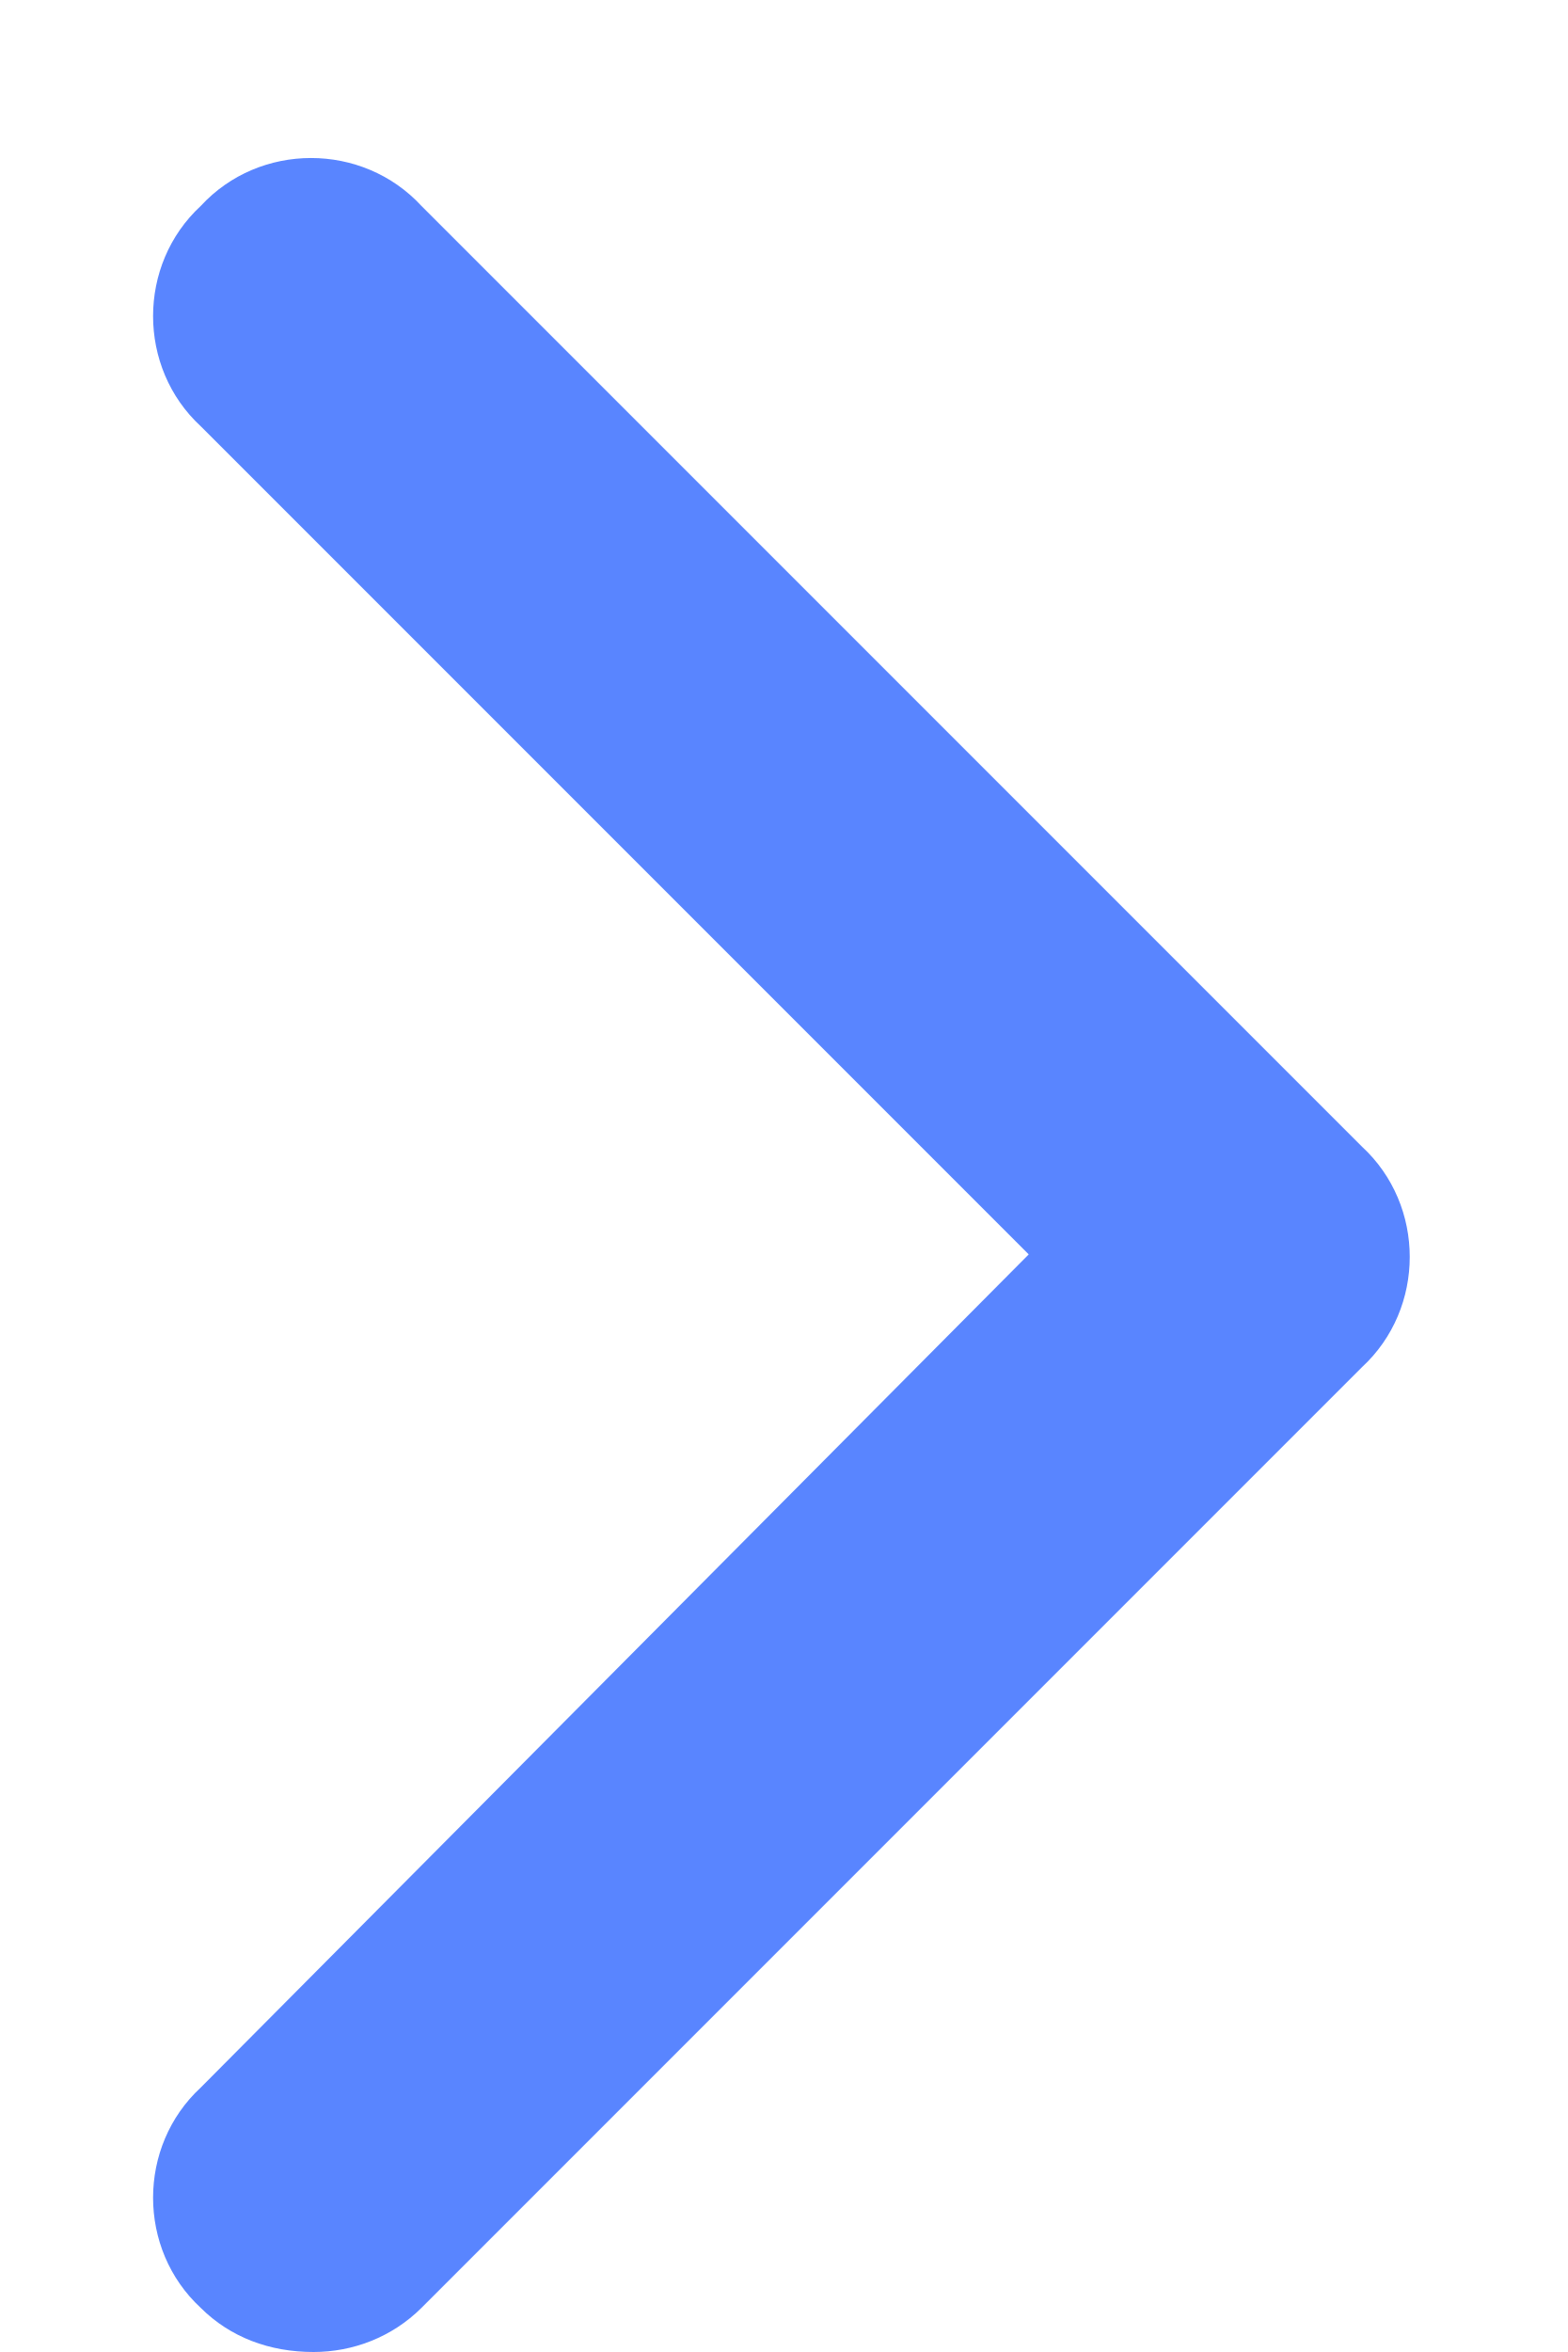
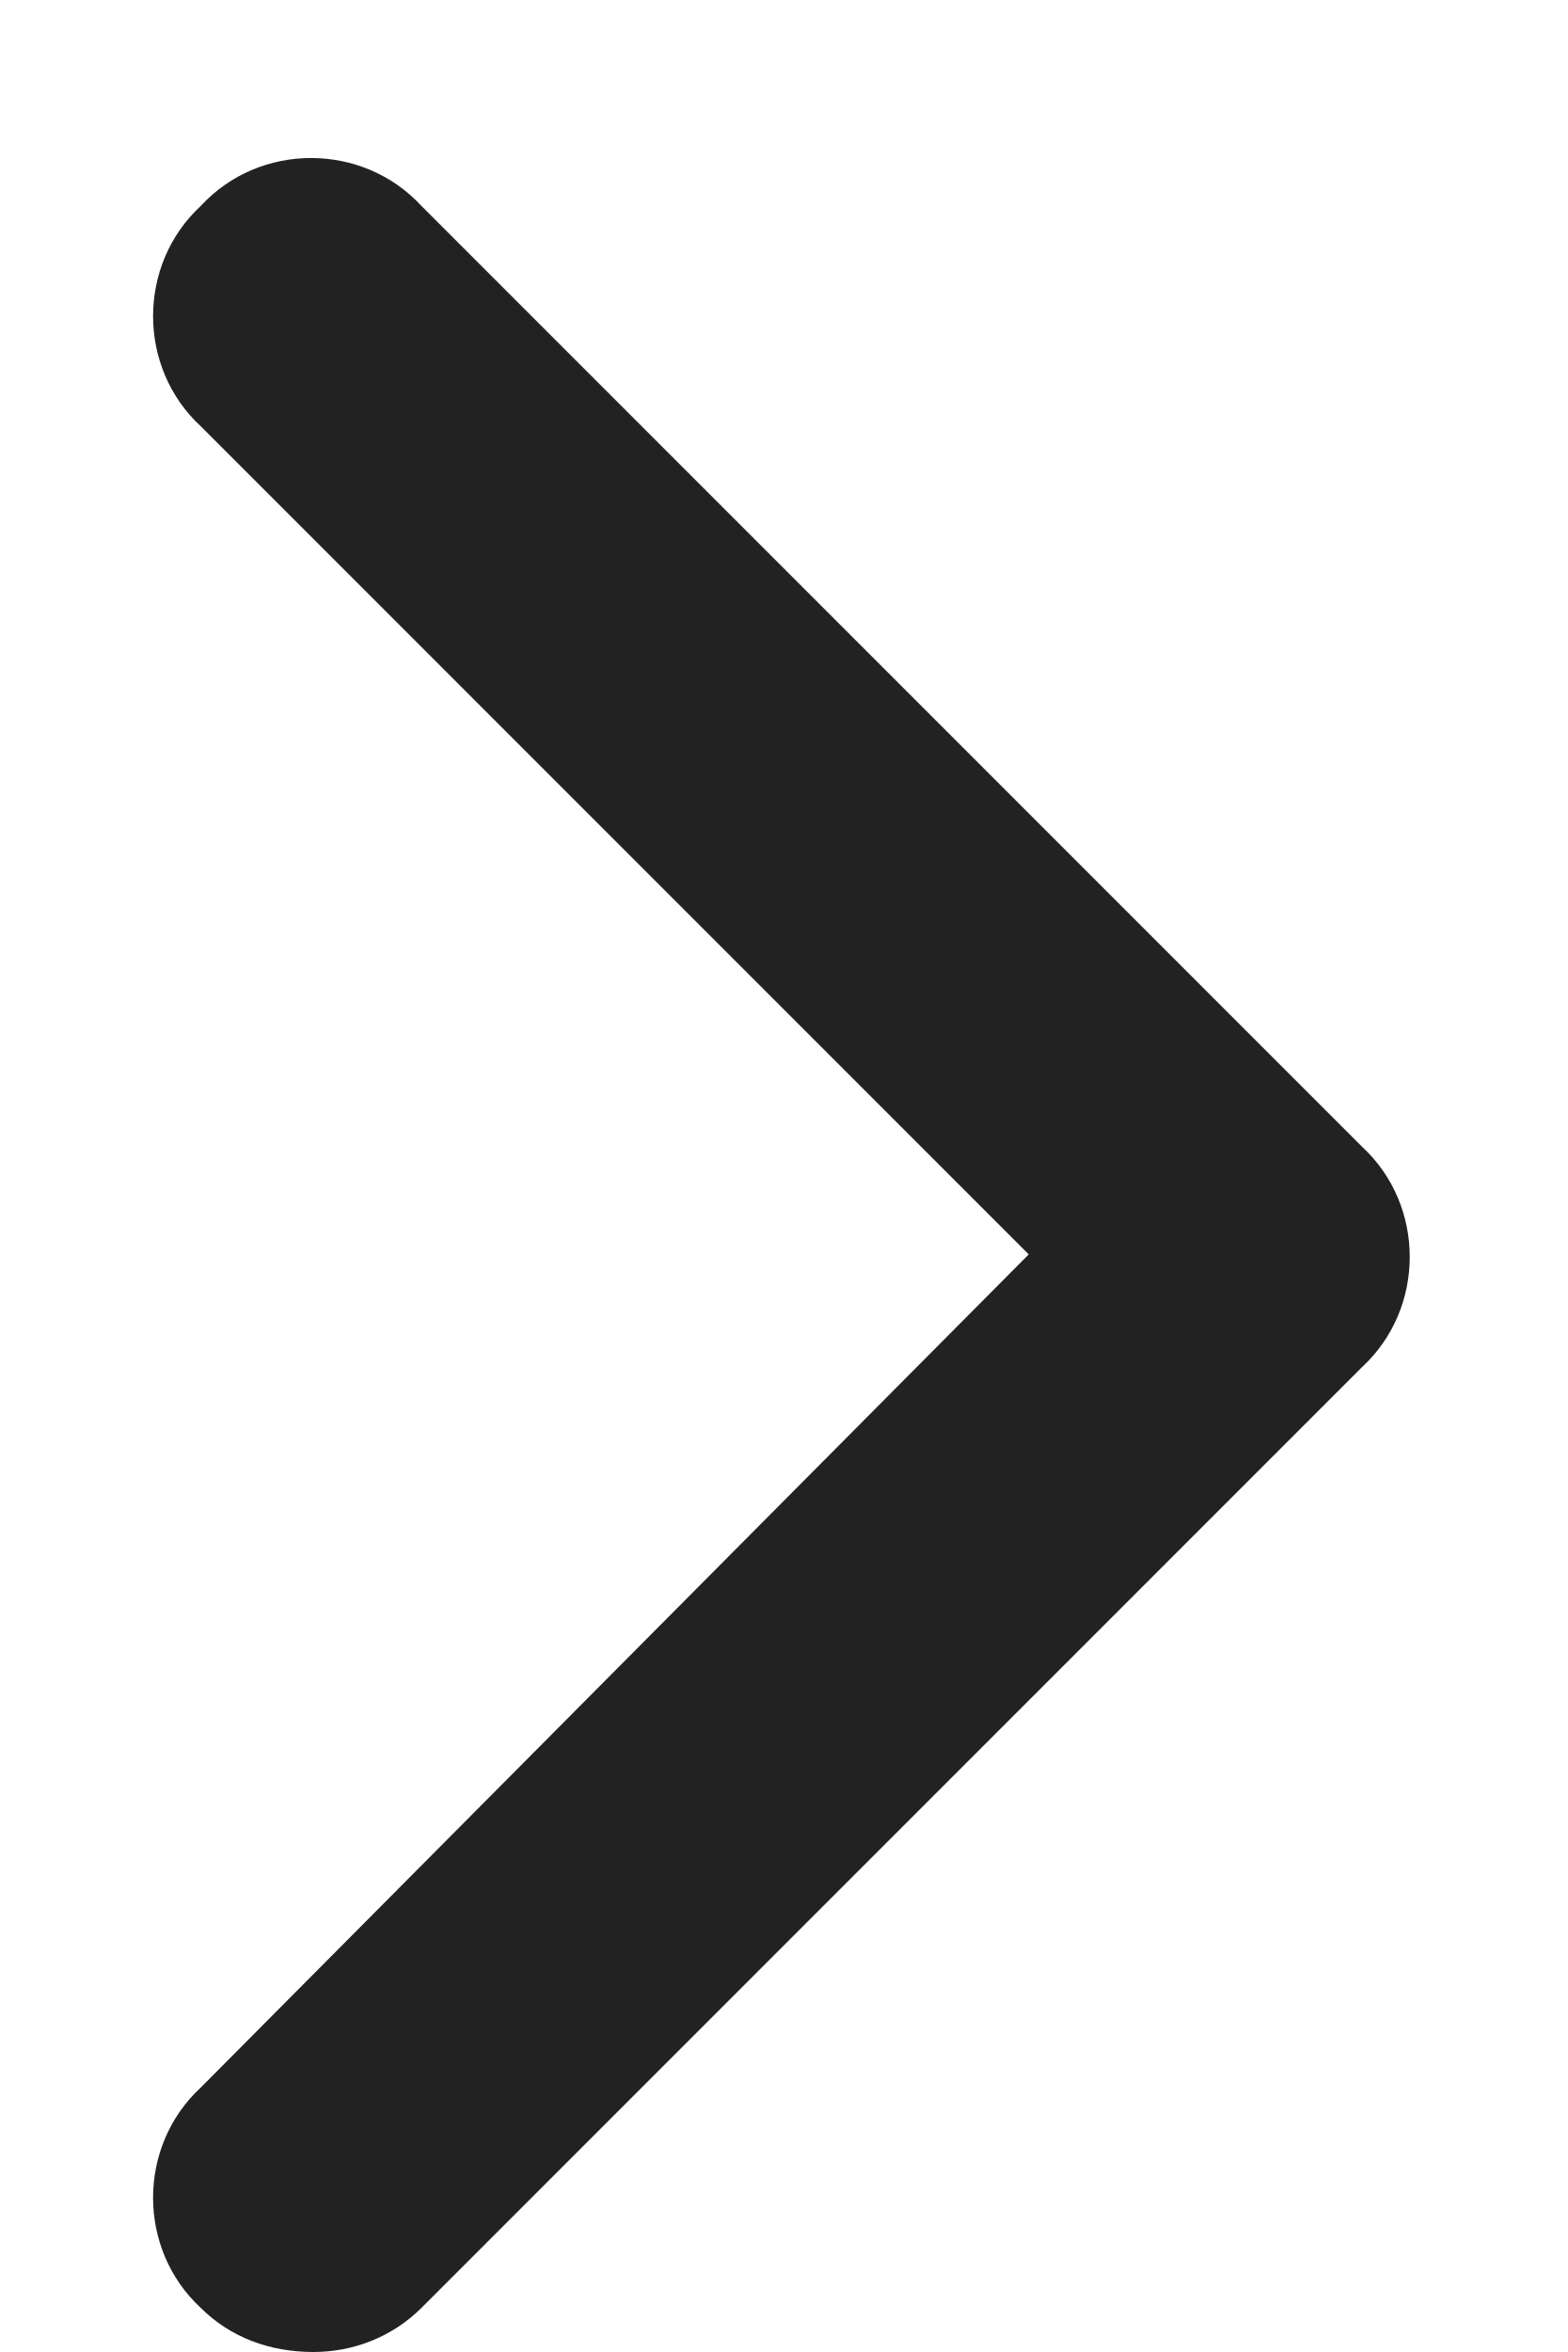
<svg xmlns="http://www.w3.org/2000/svg" width="10" height="15" viewBox="0 0 10 15" fill="none">
-   <path d="M2 15C1.719 15 1.469 14.906 1.281 14.719C0.875 14.344 0.875 13.688 1.281 13.313L6.562 8L1.281 2.719C0.875 2.344 0.875 1.688 1.281 1.313C1.656 0.906 2.312 0.906 2.688 1.313L8.688 7.313C9.094 7.688 9.094 8.344 8.688 8.719L2.688 14.719C2.5 14.906 2.25 15 2 15Z" fill="#5985FF" />
+   <path d="M2 15C1.719 15 1.469 14.906 1.281 14.719C0.875 14.344 0.875 13.688 1.281 13.313L6.562 8L1.281 2.719C0.875 2.344 0.875 1.688 1.281 1.313C1.656 0.906 2.312 0.906 2.688 1.313L8.688 7.313C9.094 7.688 9.094 8.344 8.688 8.719L2.688 14.719C2.5 14.906 2.25 15 2 15Z" fill="#222222" />
</svg>
